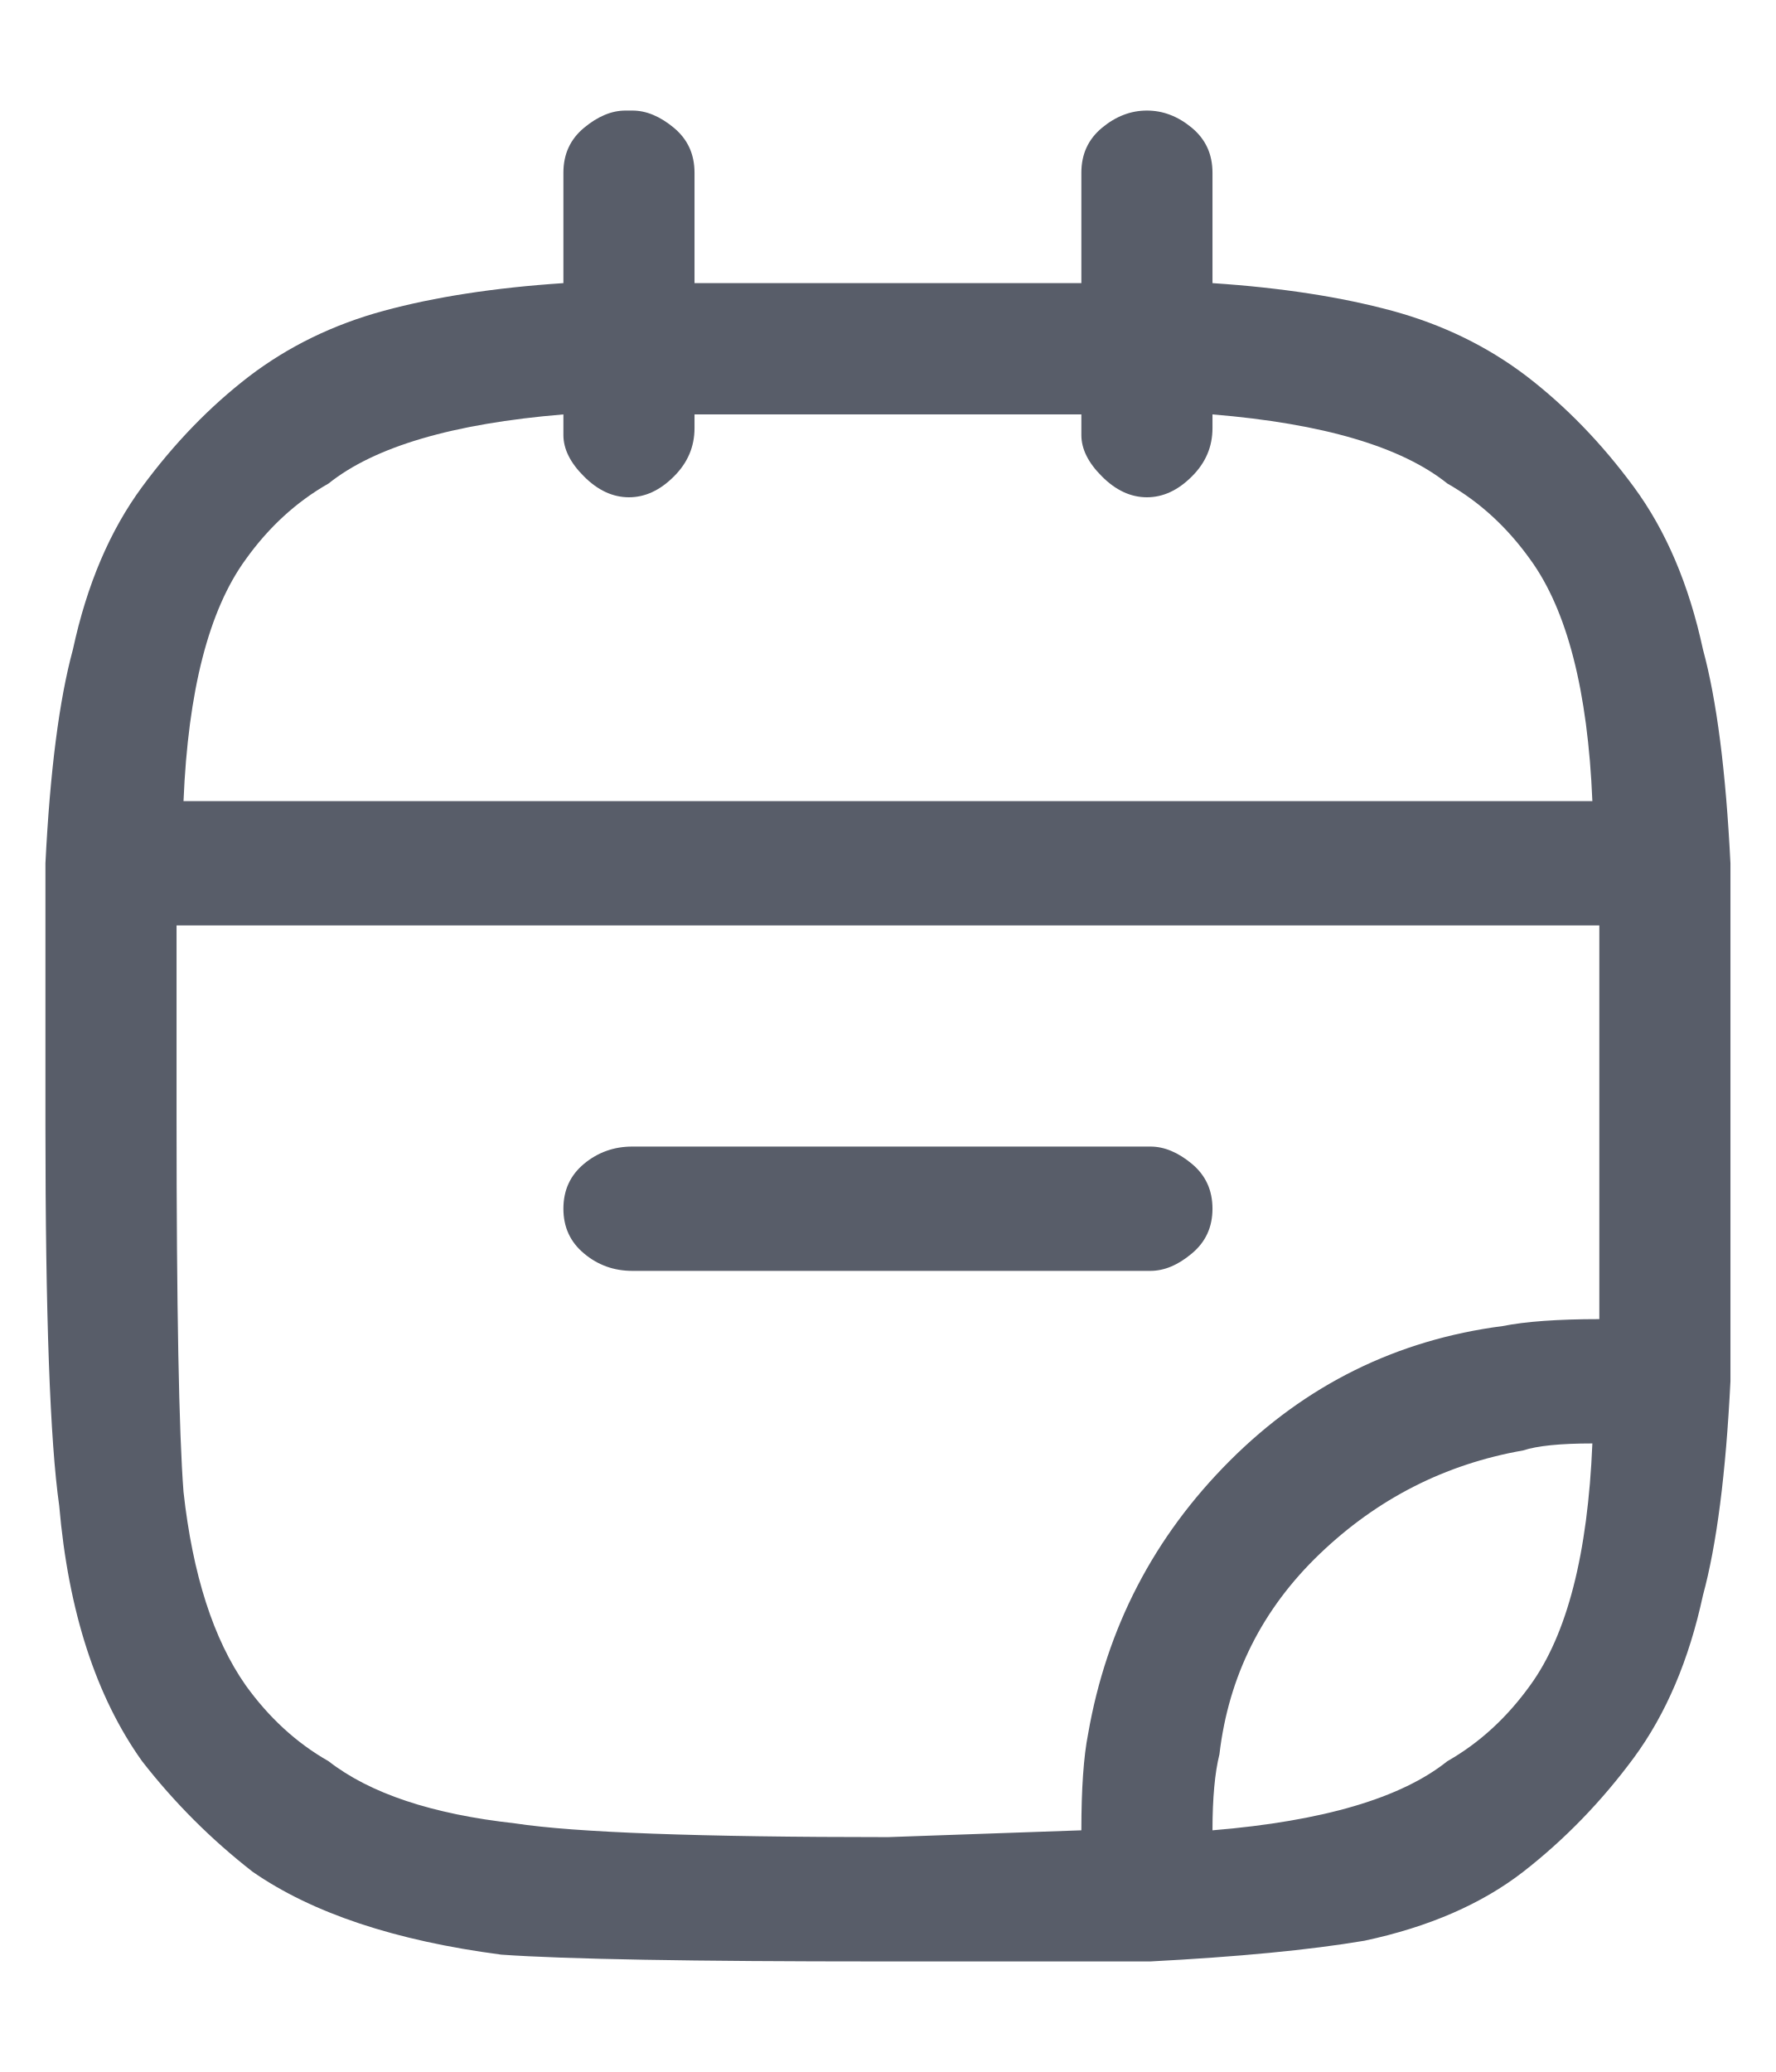
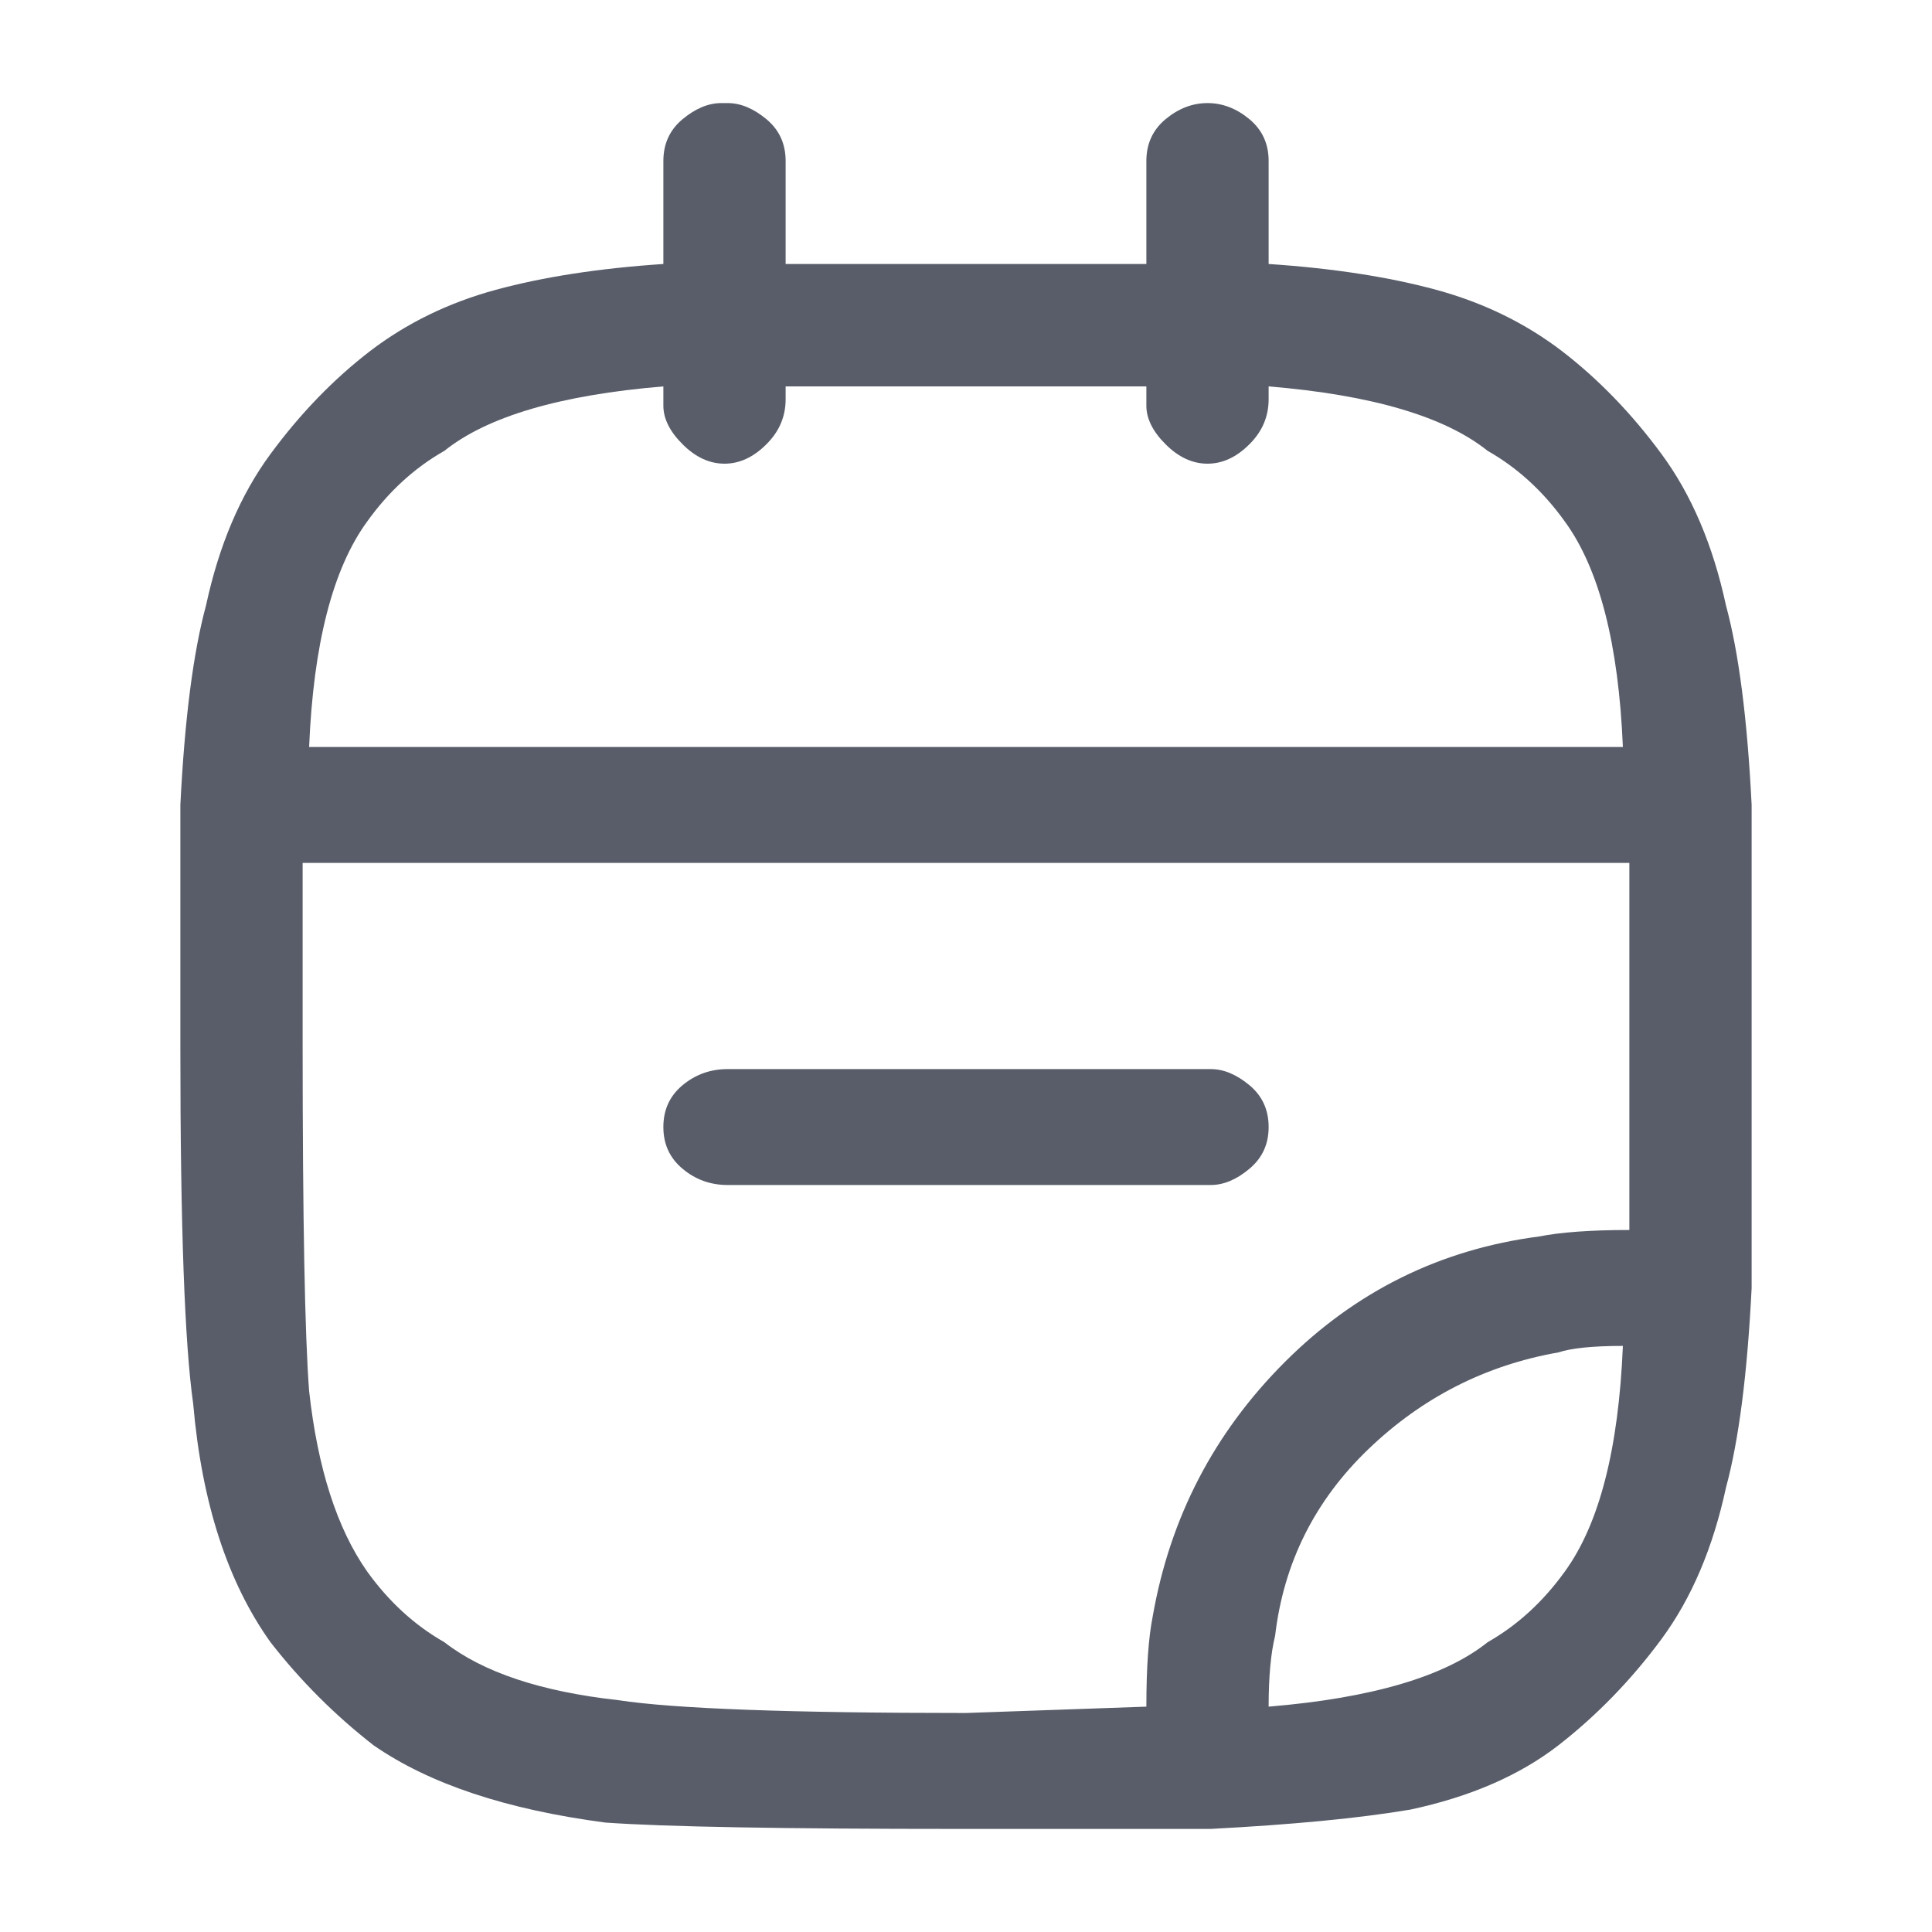
- <svg xmlns="http://www.w3.org/2000/svg" width="12" height="14" viewBox="0 0 12 14" fill="none">
+ <svg xmlns="http://www.w3.org/2000/svg" width="14" height="14" viewBox="0 0 12 14" fill="none">
  <path d="M3.807 8.167C3.807 8.042 3.853 7.941 3.947 7.863C4.04 7.786 4.149 7.747 4.273 7.747H7.773C7.867 7.747 7.96 7.786 8.053 7.863C8.147 7.941 8.193 8.042 8.193 8.167C8.193 8.291 8.147 8.392 8.053 8.47C7.96 8.548 7.867 8.587 7.773 8.587H4.273C4.149 8.587 4.04 8.548 3.947 8.47C3.853 8.392 3.807 8.291 3.807 8.167ZM4.273 0.747C4.367 0.747 4.46 0.786 4.553 0.863C4.647 0.941 4.693 1.042 4.693 1.167V1.913H7.307V1.167C7.307 1.042 7.353 0.941 7.447 0.863C7.54 0.786 7.641 0.747 7.75 0.747C7.859 0.747 7.96 0.786 8.053 0.863C8.147 0.941 8.193 1.042 8.193 1.167V1.913C8.66 1.944 9.064 2.007 9.407 2.1C9.749 2.193 10.052 2.341 10.317 2.543C10.581 2.746 10.822 2.994 11.04 3.29C11.258 3.586 11.413 3.951 11.507 4.387C11.6 4.729 11.662 5.211 11.693 5.833V7.56V9.333C11.662 9.956 11.6 10.438 11.507 10.78C11.413 11.216 11.258 11.581 11.04 11.877C10.822 12.172 10.573 12.429 10.293 12.647C10.013 12.864 9.656 13.02 9.22 13.113C8.847 13.176 8.364 13.222 7.773 13.253H5.953C4.678 13.253 3.822 13.238 3.387 13.207C2.671 13.113 2.111 12.927 1.707 12.647C1.427 12.429 1.178 12.18 0.96 11.9C0.649 11.464 0.462 10.889 0.4 10.173C0.338 9.738 0.307 8.882 0.307 7.607V5.833C0.338 5.211 0.4 4.729 0.493 4.387C0.587 3.951 0.742 3.586 0.96 3.29C1.178 2.994 1.419 2.746 1.683 2.543C1.948 2.341 2.251 2.193 2.593 2.1C2.936 2.007 3.34 1.944 3.807 1.913V1.167C3.807 1.042 3.853 0.941 3.947 0.863C4.04 0.786 4.133 0.747 4.227 0.747H4.273ZM3.807 2.8C3.06 2.862 2.531 3.018 2.22 3.267C2.002 3.391 1.816 3.562 1.66 3.78C1.411 4.122 1.271 4.667 1.24 5.413H10.76C10.729 4.667 10.589 4.122 10.34 3.78C10.184 3.562 9.998 3.391 9.78 3.267C9.469 3.018 8.94 2.862 8.193 2.8V2.893C8.193 3.018 8.147 3.127 8.053 3.22C7.96 3.313 7.859 3.36 7.75 3.36C7.641 3.36 7.54 3.313 7.447 3.22C7.353 3.127 7.307 3.033 7.307 2.94V2.8H4.693V2.893C4.693 3.018 4.647 3.127 4.553 3.22C4.46 3.313 4.359 3.36 4.25 3.36C4.141 3.36 4.04 3.313 3.947 3.22C3.853 3.127 3.807 3.033 3.807 2.94V2.8ZM10.807 6.253H1.193V7.56C1.193 8.836 1.209 9.676 1.24 10.08C1.302 10.64 1.442 11.076 1.66 11.387C1.816 11.604 2.002 11.776 2.22 11.9C2.5 12.118 2.92 12.258 3.48 12.32C3.884 12.382 4.724 12.413 6 12.413L7.307 12.367C7.307 12.087 7.322 11.869 7.353 11.713C7.478 10.998 7.797 10.383 8.31 9.87C8.823 9.357 9.438 9.053 10.153 8.96C10.309 8.929 10.527 8.913 10.807 8.913V6.253ZM10.76 9.753C10.542 9.753 10.387 9.769 10.293 9.8C9.764 9.893 9.306 10.127 8.917 10.5C8.528 10.873 8.302 11.325 8.24 11.853C8.209 11.978 8.193 12.149 8.193 12.367C8.94 12.305 9.469 12.149 9.78 11.9C9.998 11.776 10.184 11.604 10.34 11.387C10.589 11.044 10.729 10.5 10.76 9.753Z" fill="#585D69" />
</svg>
